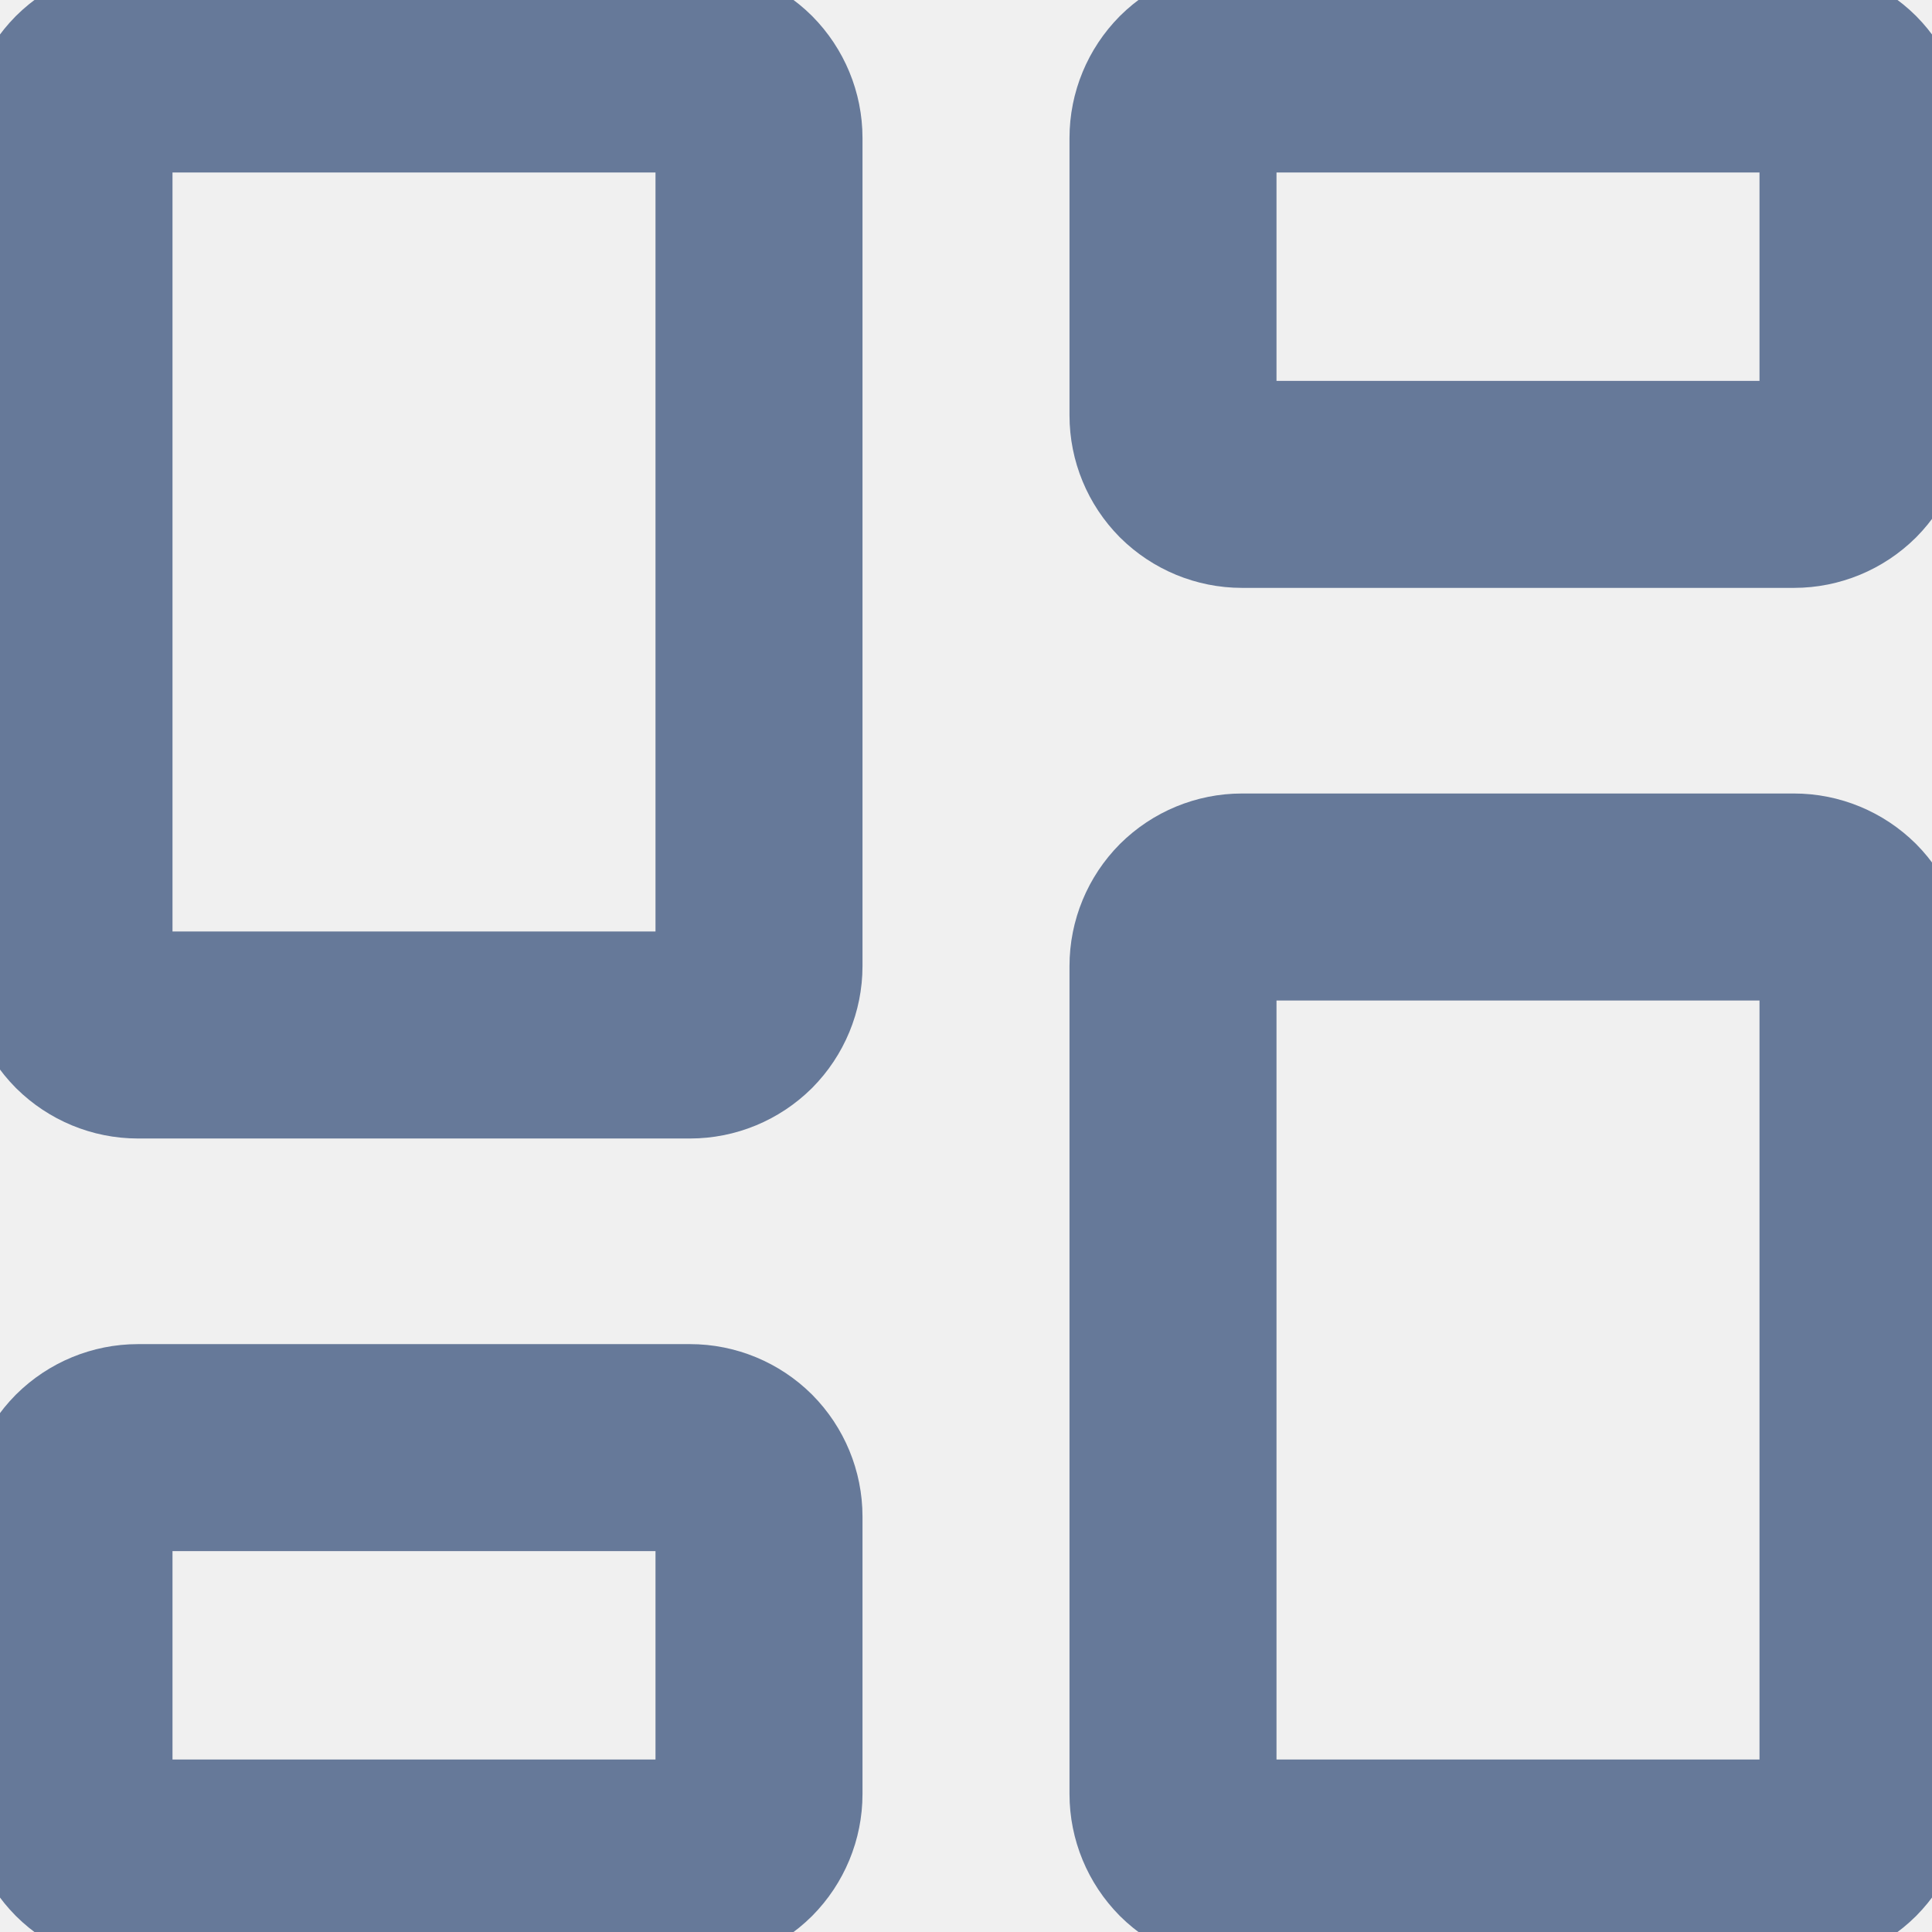
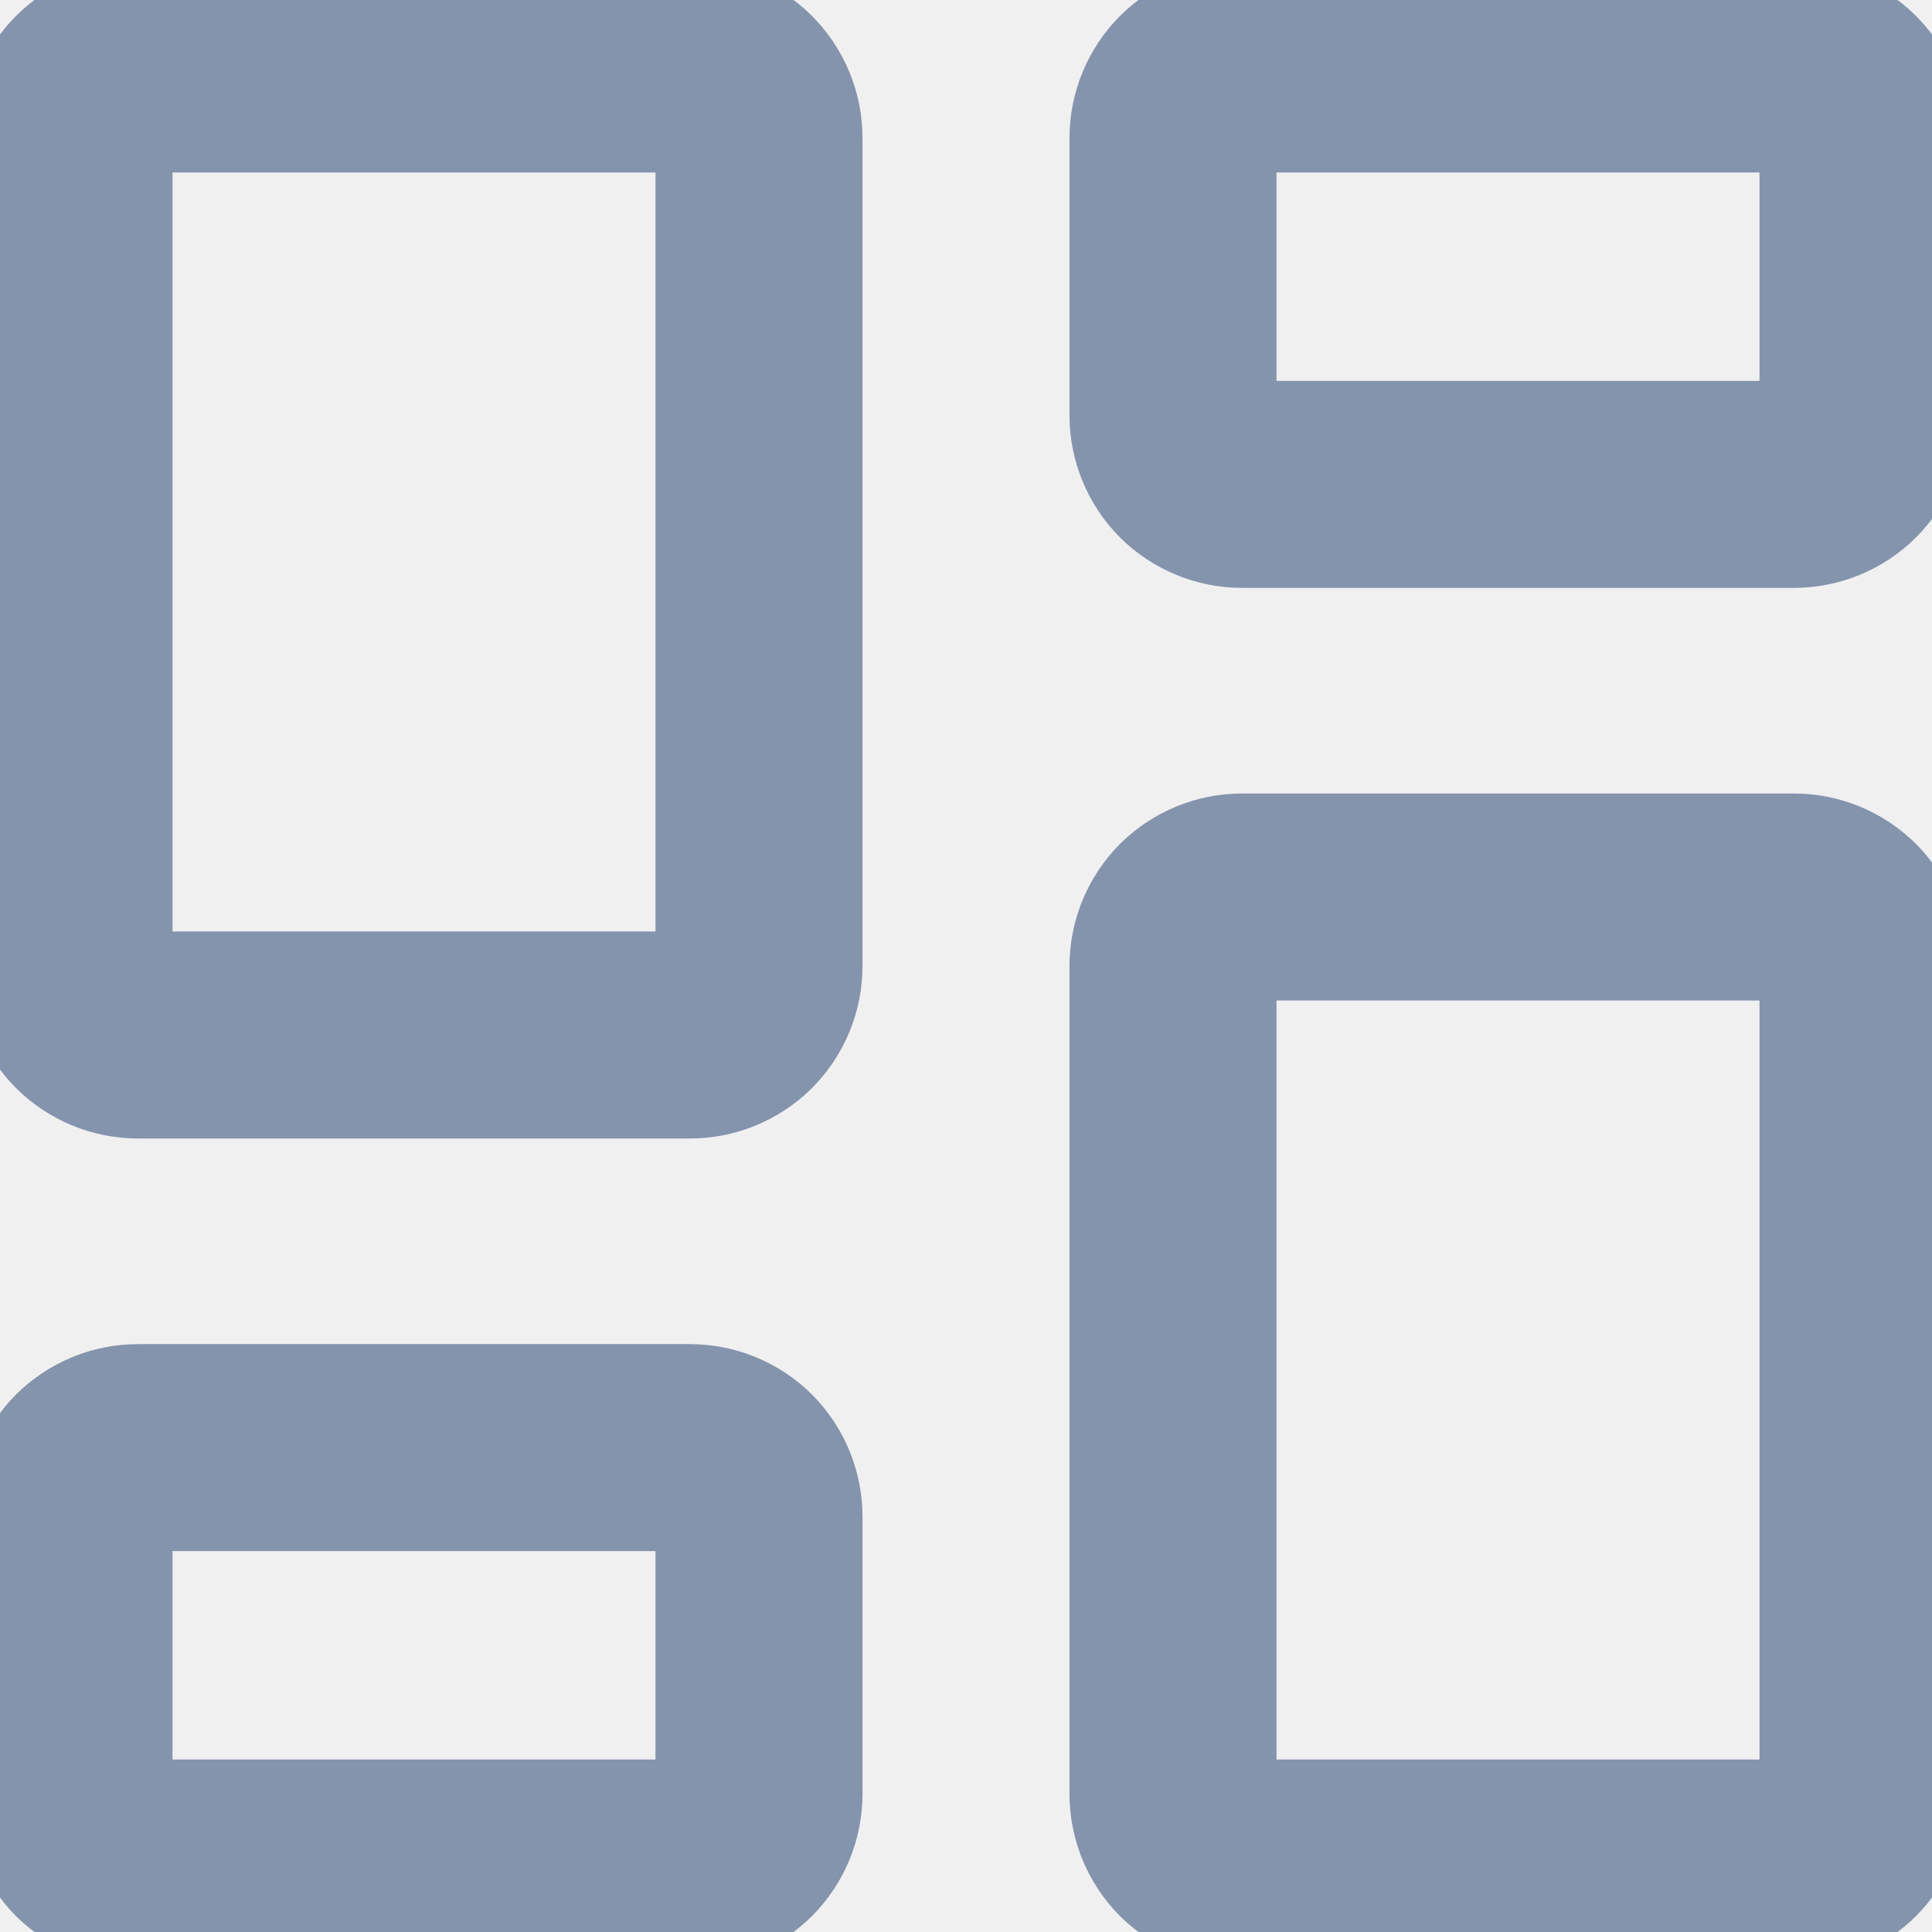
<svg xmlns="http://www.w3.org/2000/svg" width="14" height="14" viewBox="0 0 14 14" fill="none">
  <g id="dashboard" clip-path="url(#clip0_2091_1656)">
-     <path id="Vector" d="M13 6.5H9C8.867 6.5 8.74 6.553 8.646 6.646C8.553 6.74 8.5 6.867 8.5 7V13C8.5 13.133 8.553 13.26 8.646 13.354C8.74 13.447 8.867 13.5 9 13.5H13C13.133 13.5 13.26 13.447 13.354 13.354C13.447 13.26 13.5 13.133 13.5 13V7C13.5 6.867 13.447 6.74 13.354 6.646C13.26 6.553 13.133 6.5 13 6.5ZM13 0.5H9C8.867 0.5 8.74 0.553 8.646 0.646C8.553 0.74 8.5 0.867 8.5 1V3.01C8.5 3.143 8.553 3.27 8.646 3.364C8.74 3.457 8.867 3.51 9 3.51H13C13.133 3.51 13.26 3.457 13.354 3.364C13.447 3.27 13.5 3.143 13.5 3.01V1C13.5 0.867 13.447 0.74 13.354 0.646C13.26 0.553 13.133 0.5 13 0.5ZM5 0.5H1C0.867 0.5 0.74 0.553 0.646 0.646C0.553 0.74 0.5 0.867 0.5 1V7C0.5 7.133 0.553 7.26 0.646 7.354C0.74 7.447 0.867 7.5 1 7.5H5C5.133 7.5 5.26 7.447 5.354 7.354C5.447 7.26 5.5 7.133 5.5 7V1C5.5 0.867 5.447 0.74 5.354 0.646C5.26 0.553 5.133 0.5 5 0.5ZM5 10.49H1C0.867 10.49 0.74 10.543 0.646 10.636C0.553 10.73 0.5 10.857 0.5 10.99V13C0.5 13.133 0.553 13.26 0.646 13.354C0.74 13.447 0.867 13.5 1 13.5H5C5.133 13.5 5.26 13.447 5.354 13.354C5.447 13.26 5.5 13.133 5.5 13V10.99C5.5 10.857 5.447 10.73 5.354 10.636C5.26 10.543 5.133 10.49 5 10.49Z" stroke="hsl(218, 20%, 50%)" stroke-width="1.5" stroke-linecap="round" stroke-linejoin="round" />
+     <path id="Vector" d="M13 6.5H9C8.867 6.5 8.74 6.553 8.646 6.646C8.553 6.74 8.5 6.867 8.5 7V13C8.5 13.133 8.553 13.26 8.646 13.354C8.74 13.447 8.867 13.5 9 13.5H13C13.133 13.5 13.26 13.447 13.354 13.354C13.447 13.26 13.5 13.133 13.5 13V7C13.5 6.867 13.447 6.74 13.354 6.646C13.26 6.553 13.133 6.5 13 6.5ZM13 0.5H9C8.867 0.5 8.74 0.553 8.646 0.646C8.553 0.74 8.5 0.867 8.5 1V3.01C8.5 3.143 8.553 3.27 8.646 3.364C8.74 3.457 8.867 3.51 9 3.51H13C13.133 3.51 13.26 3.457 13.354 3.364C13.447 3.27 13.5 3.143 13.5 3.01V1C13.5 0.867 13.447 0.74 13.354 0.646C13.26 0.553 13.133 0.5 13 0.5ZM5 0.5H1C0.867 0.5 0.74 0.553 0.646 0.646C0.553 0.74 0.5 0.867 0.5 1V7C0.5 7.133 0.553 7.26 0.646 7.354C0.74 7.447 0.867 7.5 1 7.5H5C5.133 7.5 5.26 7.447 5.354 7.354C5.447 7.26 5.5 7.133 5.5 7V1C5.5 0.867 5.447 0.74 5.354 0.646C5.26 0.553 5.133 0.5 5 0.5ZM5 10.49H1C0.867 10.49 0.74 10.543 0.646 10.636C0.553 10.73 0.5 10.857 0.5 10.99V13C0.5 13.133 0.553 13.26 0.646 13.354C0.74 13.447 0.867 13.5 1 13.5H5C5.133 13.5 5.26 13.447 5.354 13.354C5.447 13.26 5.5 13.133 5.5 13V10.99C5.5 10.857 5.447 10.73 5.354 10.636C5.26 10.543 5.133 10.49 5 10.49Z" stroke="hsl(218, 20%, 60%)" stroke-width="1.5" stroke-linecap="round" stroke-linejoin="round" />
  </g>
  <defs>
    <clipPath id="clip0_2091_1656">
      <rect width="14" height="14" fill="white" />
    </clipPath>
  </defs>
</svg>
